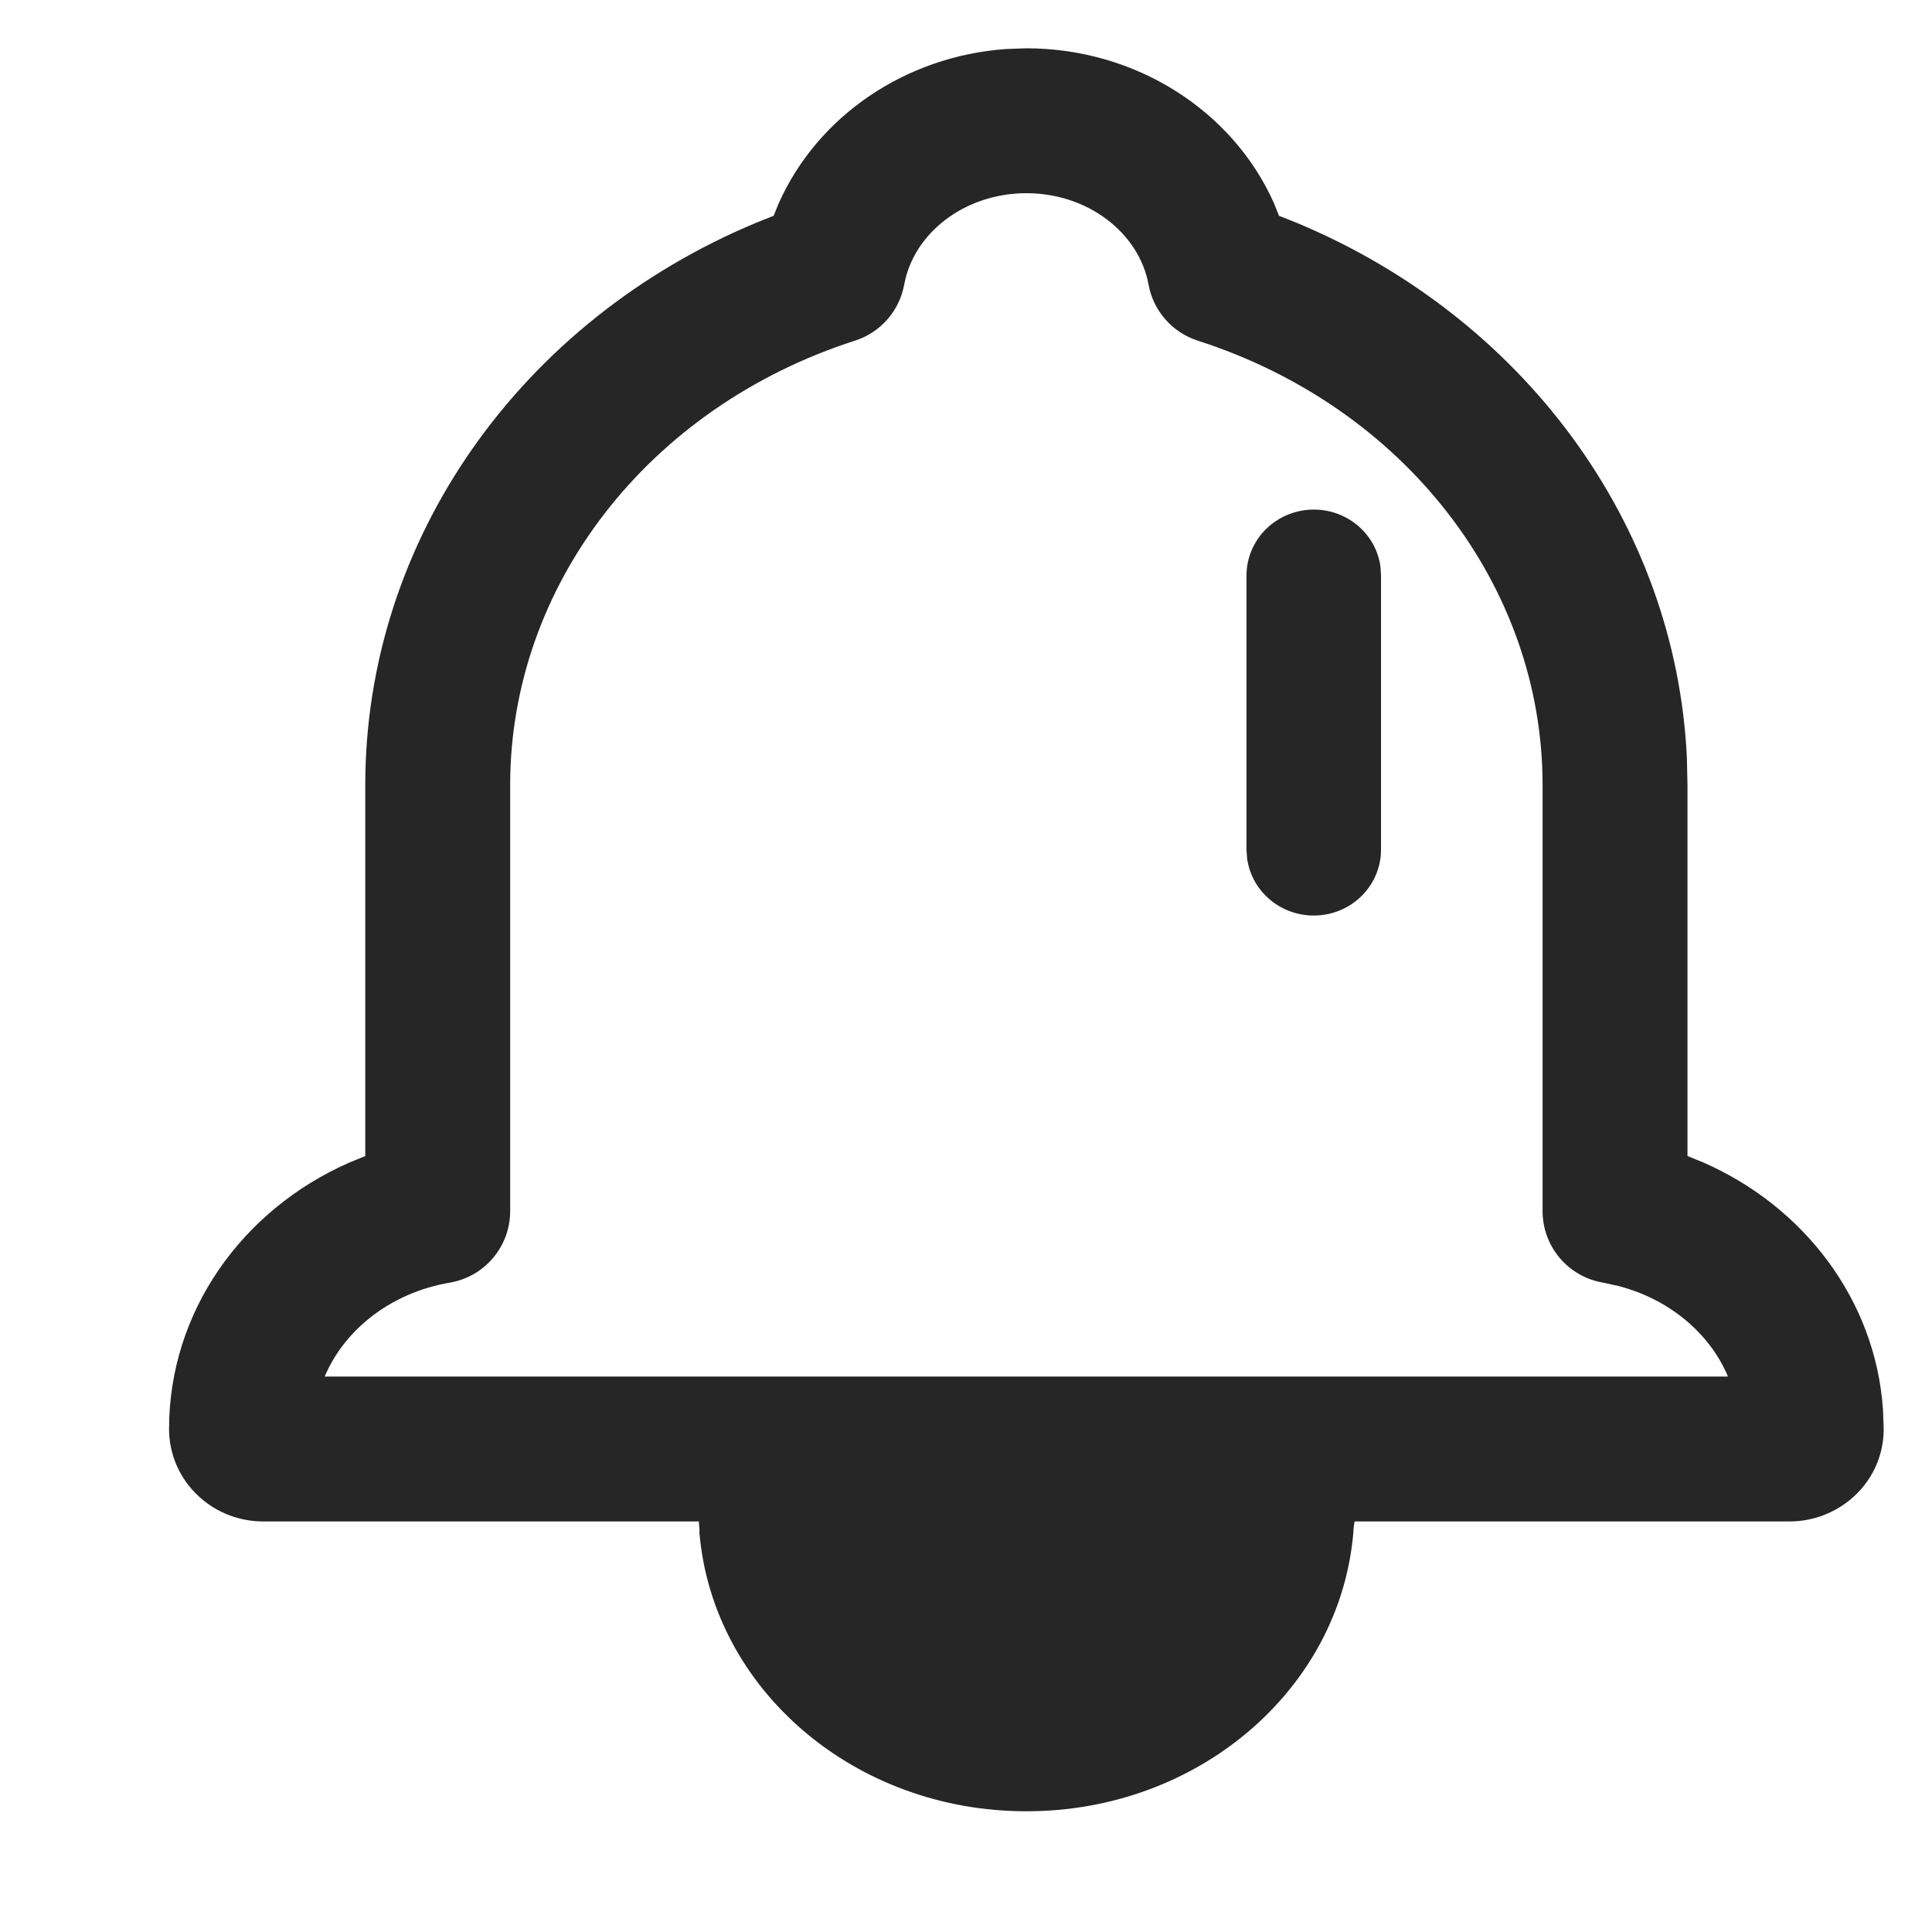
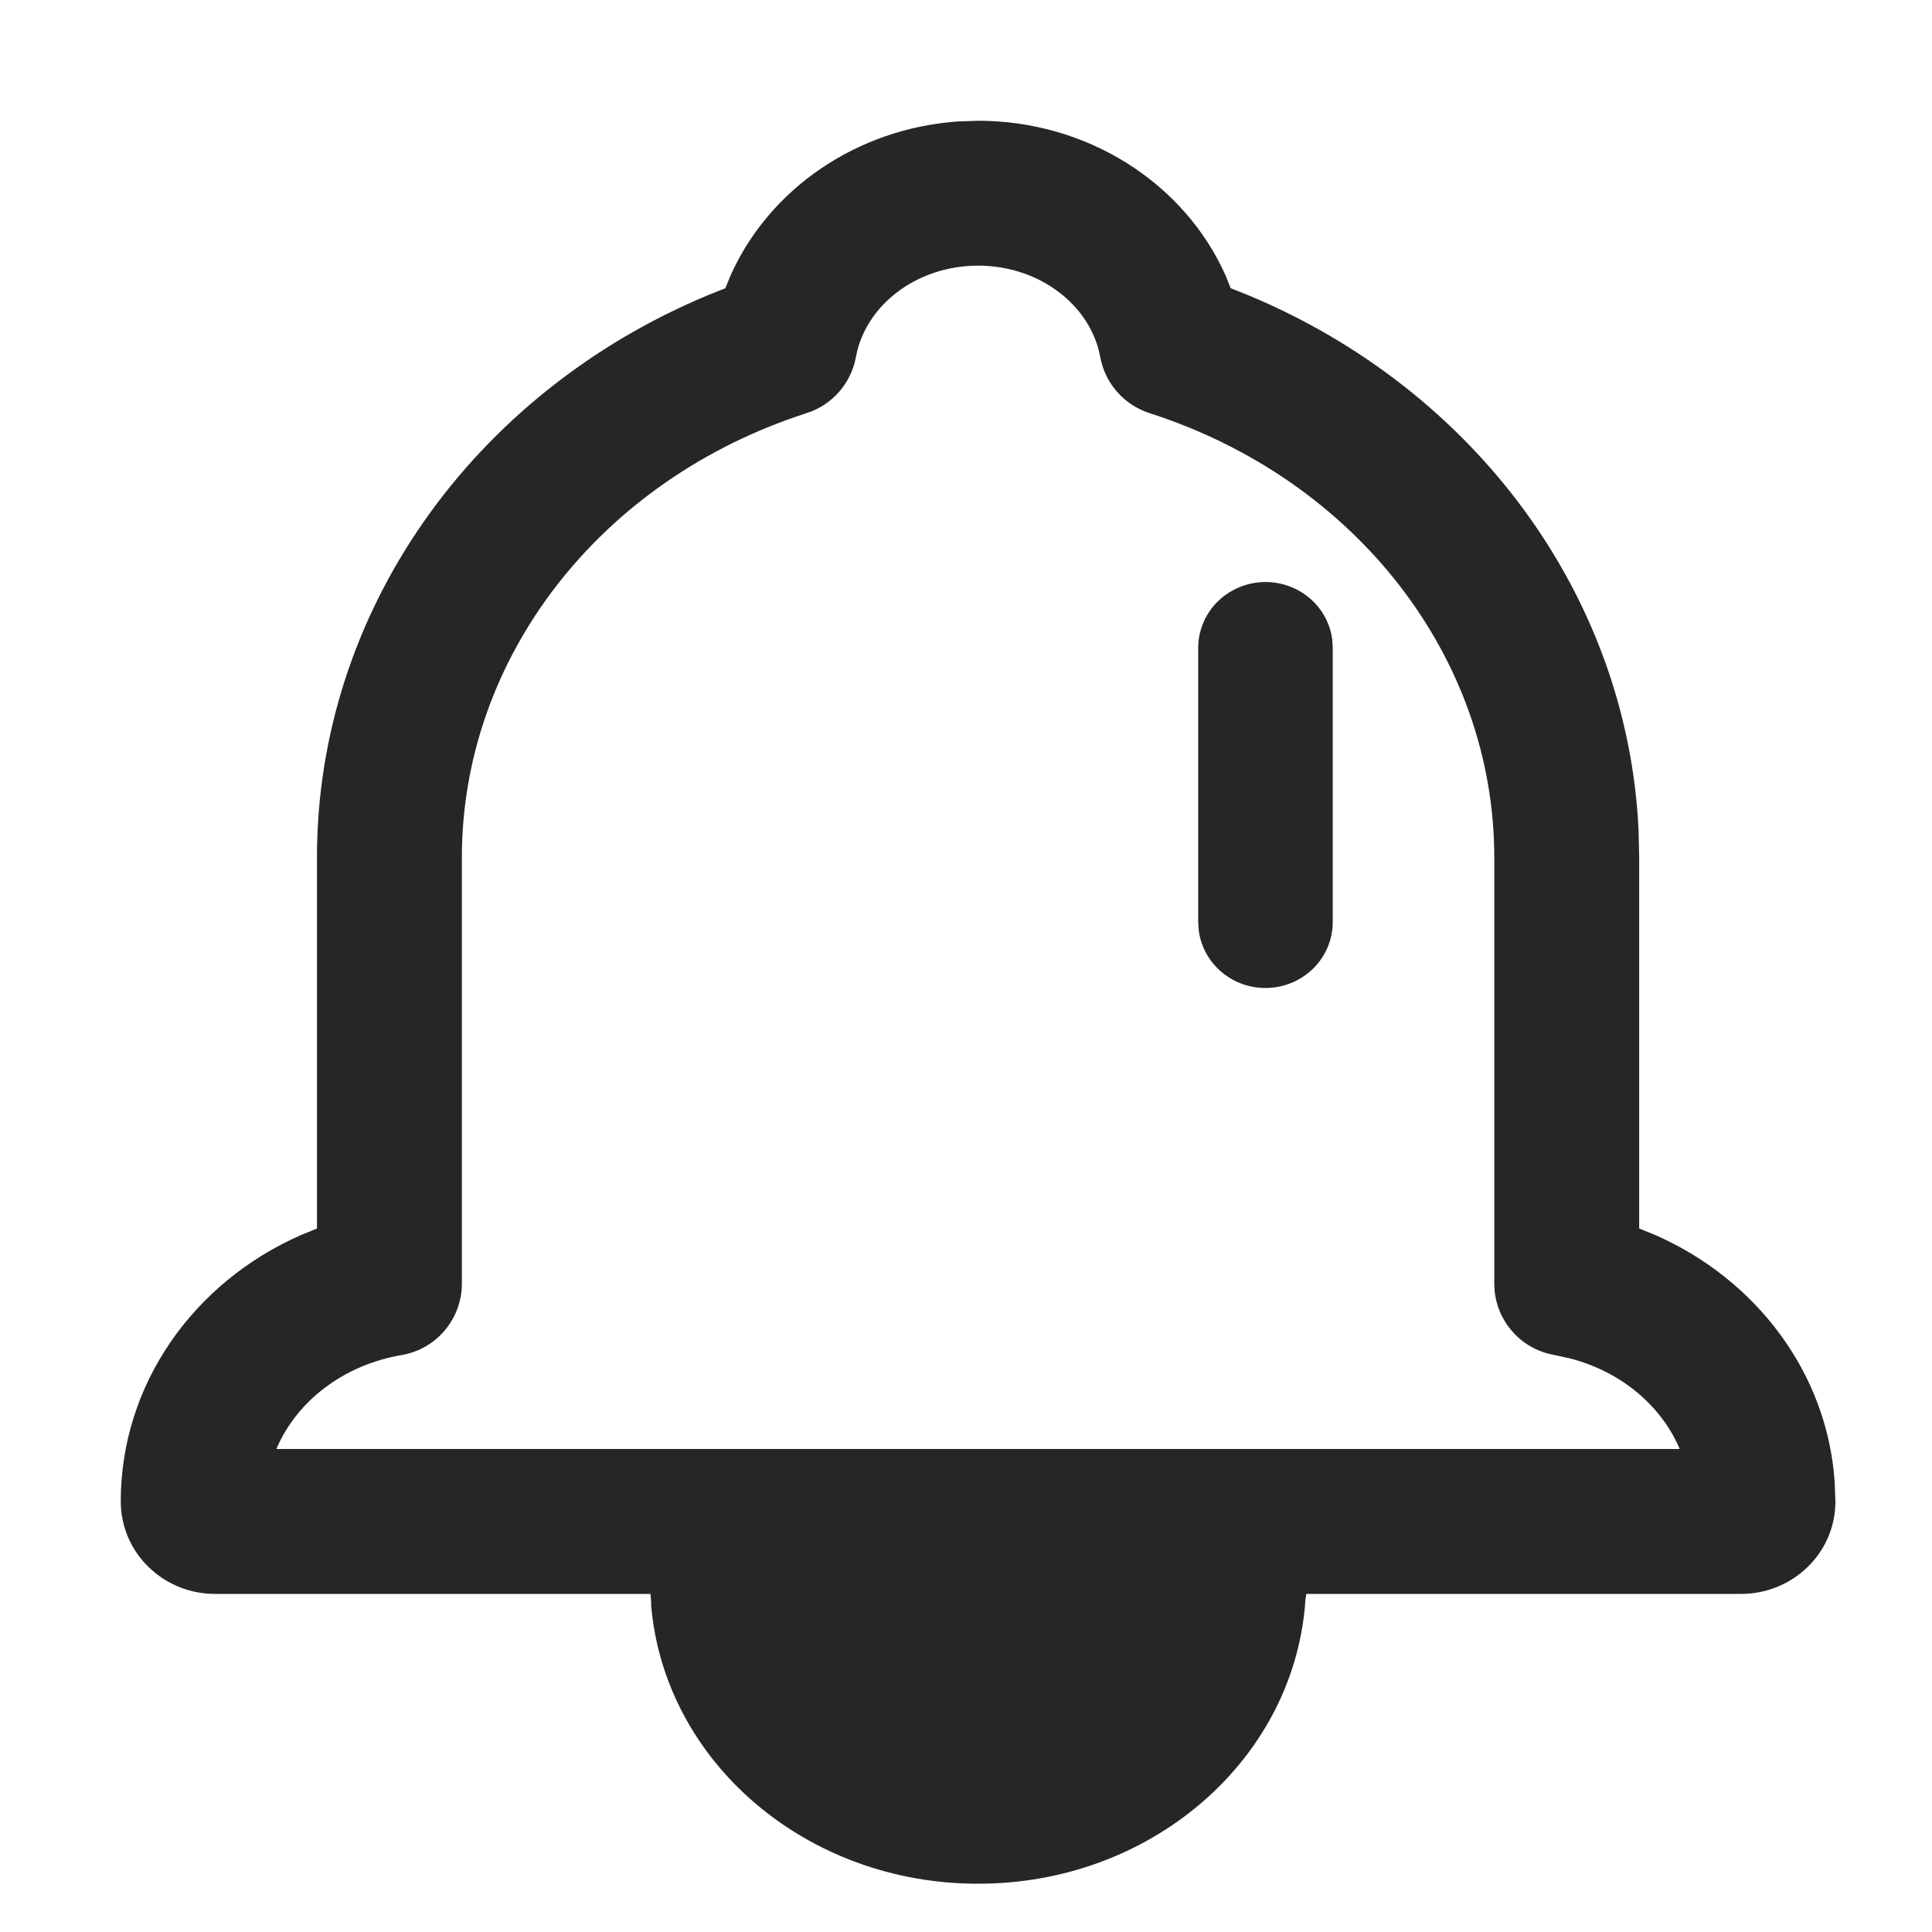
<svg xmlns="http://www.w3.org/2000/svg" width="16px" height="16px" viewBox="0 0 16 16" version="1.1">
-   <g id="deployment-notification" stroke="none" stroke-width="1" fill="none" fill-rule="evenodd">
+   <g id="deployment-notification-third-menu" stroke="none" stroke-width="1" fill="none" fill-rule="evenodd">
    <rect id="矩形" fill="#000000" opacity="0" x="0" y="0" width="16" height="16" />
-     <g id="编组-19备份" transform="translate(1.4, 0.4)" fill="#262626" fill-rule="nonzero">
+     <g id="编组-19备份" transform="translate(1, 1)" fill="#262626" fill-rule="nonzero">
      <g id="编组-17">
        <path d="M7.1,0 C8.005,0 8.809,0.515 9.151,1.284 L9.192,1.387 L9.331,1.442 C11.214,2.224 12.479,3.936 12.57,5.876 L12.575,6.101 L12.575,9.174 L12.704,9.226 C13.542,9.593 14.132,10.367 14.194,11.273 L14.2,11.434 C14.2,11.868 13.84,12.2 13.42,12.2 L9.818,12.2 C9.814,12.229 9.808,12.261 9.808,12.29 C9.698,13.595 8.518,14.602 7.1,14.6 C5.682,14.602 4.502,13.595 4.392,12.29 C4.396,12.274 4.389,12.234 4.387,12.2 L0.78,12.2 C0.583,12.2 0.392,12.127 0.246,11.992 C0.09,11.849 0,11.647 0,11.434 C0,10.464 0.604,9.618 1.493,9.228 L1.625,9.174 L1.625,6.101 C1.625,4.069 2.914,2.254 4.869,1.442 L5.007,1.387 L5.049,1.284 C5.37,0.563 6.096,0.065 6.932,0.006 L7.1,0 Z M7.1,1.2 C6.589,1.2 6.166,1.53 6.088,1.958 C6.048,2.175 5.892,2.353 5.681,2.421 C3.964,2.973 2.825,4.453 2.825,6.101 L2.825,9.63 C2.825,9.923 2.614,10.173 2.326,10.222 C1.841,10.305 1.462,10.604 1.294,10.988 L1.289,11 L12.91,11 L12.905,10.987 C12.752,10.637 12.423,10.359 12.003,10.25 L11.875,10.222 C11.586,10.173 11.375,9.923 11.375,9.63 L11.375,6.101 C11.375,4.453 10.236,2.973 8.519,2.421 C8.308,2.353 8.152,2.175 8.112,1.958 C8.034,1.53 7.611,1.2 7.1,1.2 Z M9.48,3.82 C9.761,3.82 9.998,4.024 10.033,4.297 L10.037,4.365 L10.037,6.64 C10.035,6.927 9.807,7.163 9.515,7.181 C9.223,7.199 8.967,6.993 8.928,6.709 L8.923,6.64 L8.923,4.365 C8.923,4.221 8.982,4.082 9.086,3.98 C9.191,3.878 9.333,3.82 9.48,3.82 Z" id="形状结合" />
      </g>
    </g>
  </g>
</svg>
